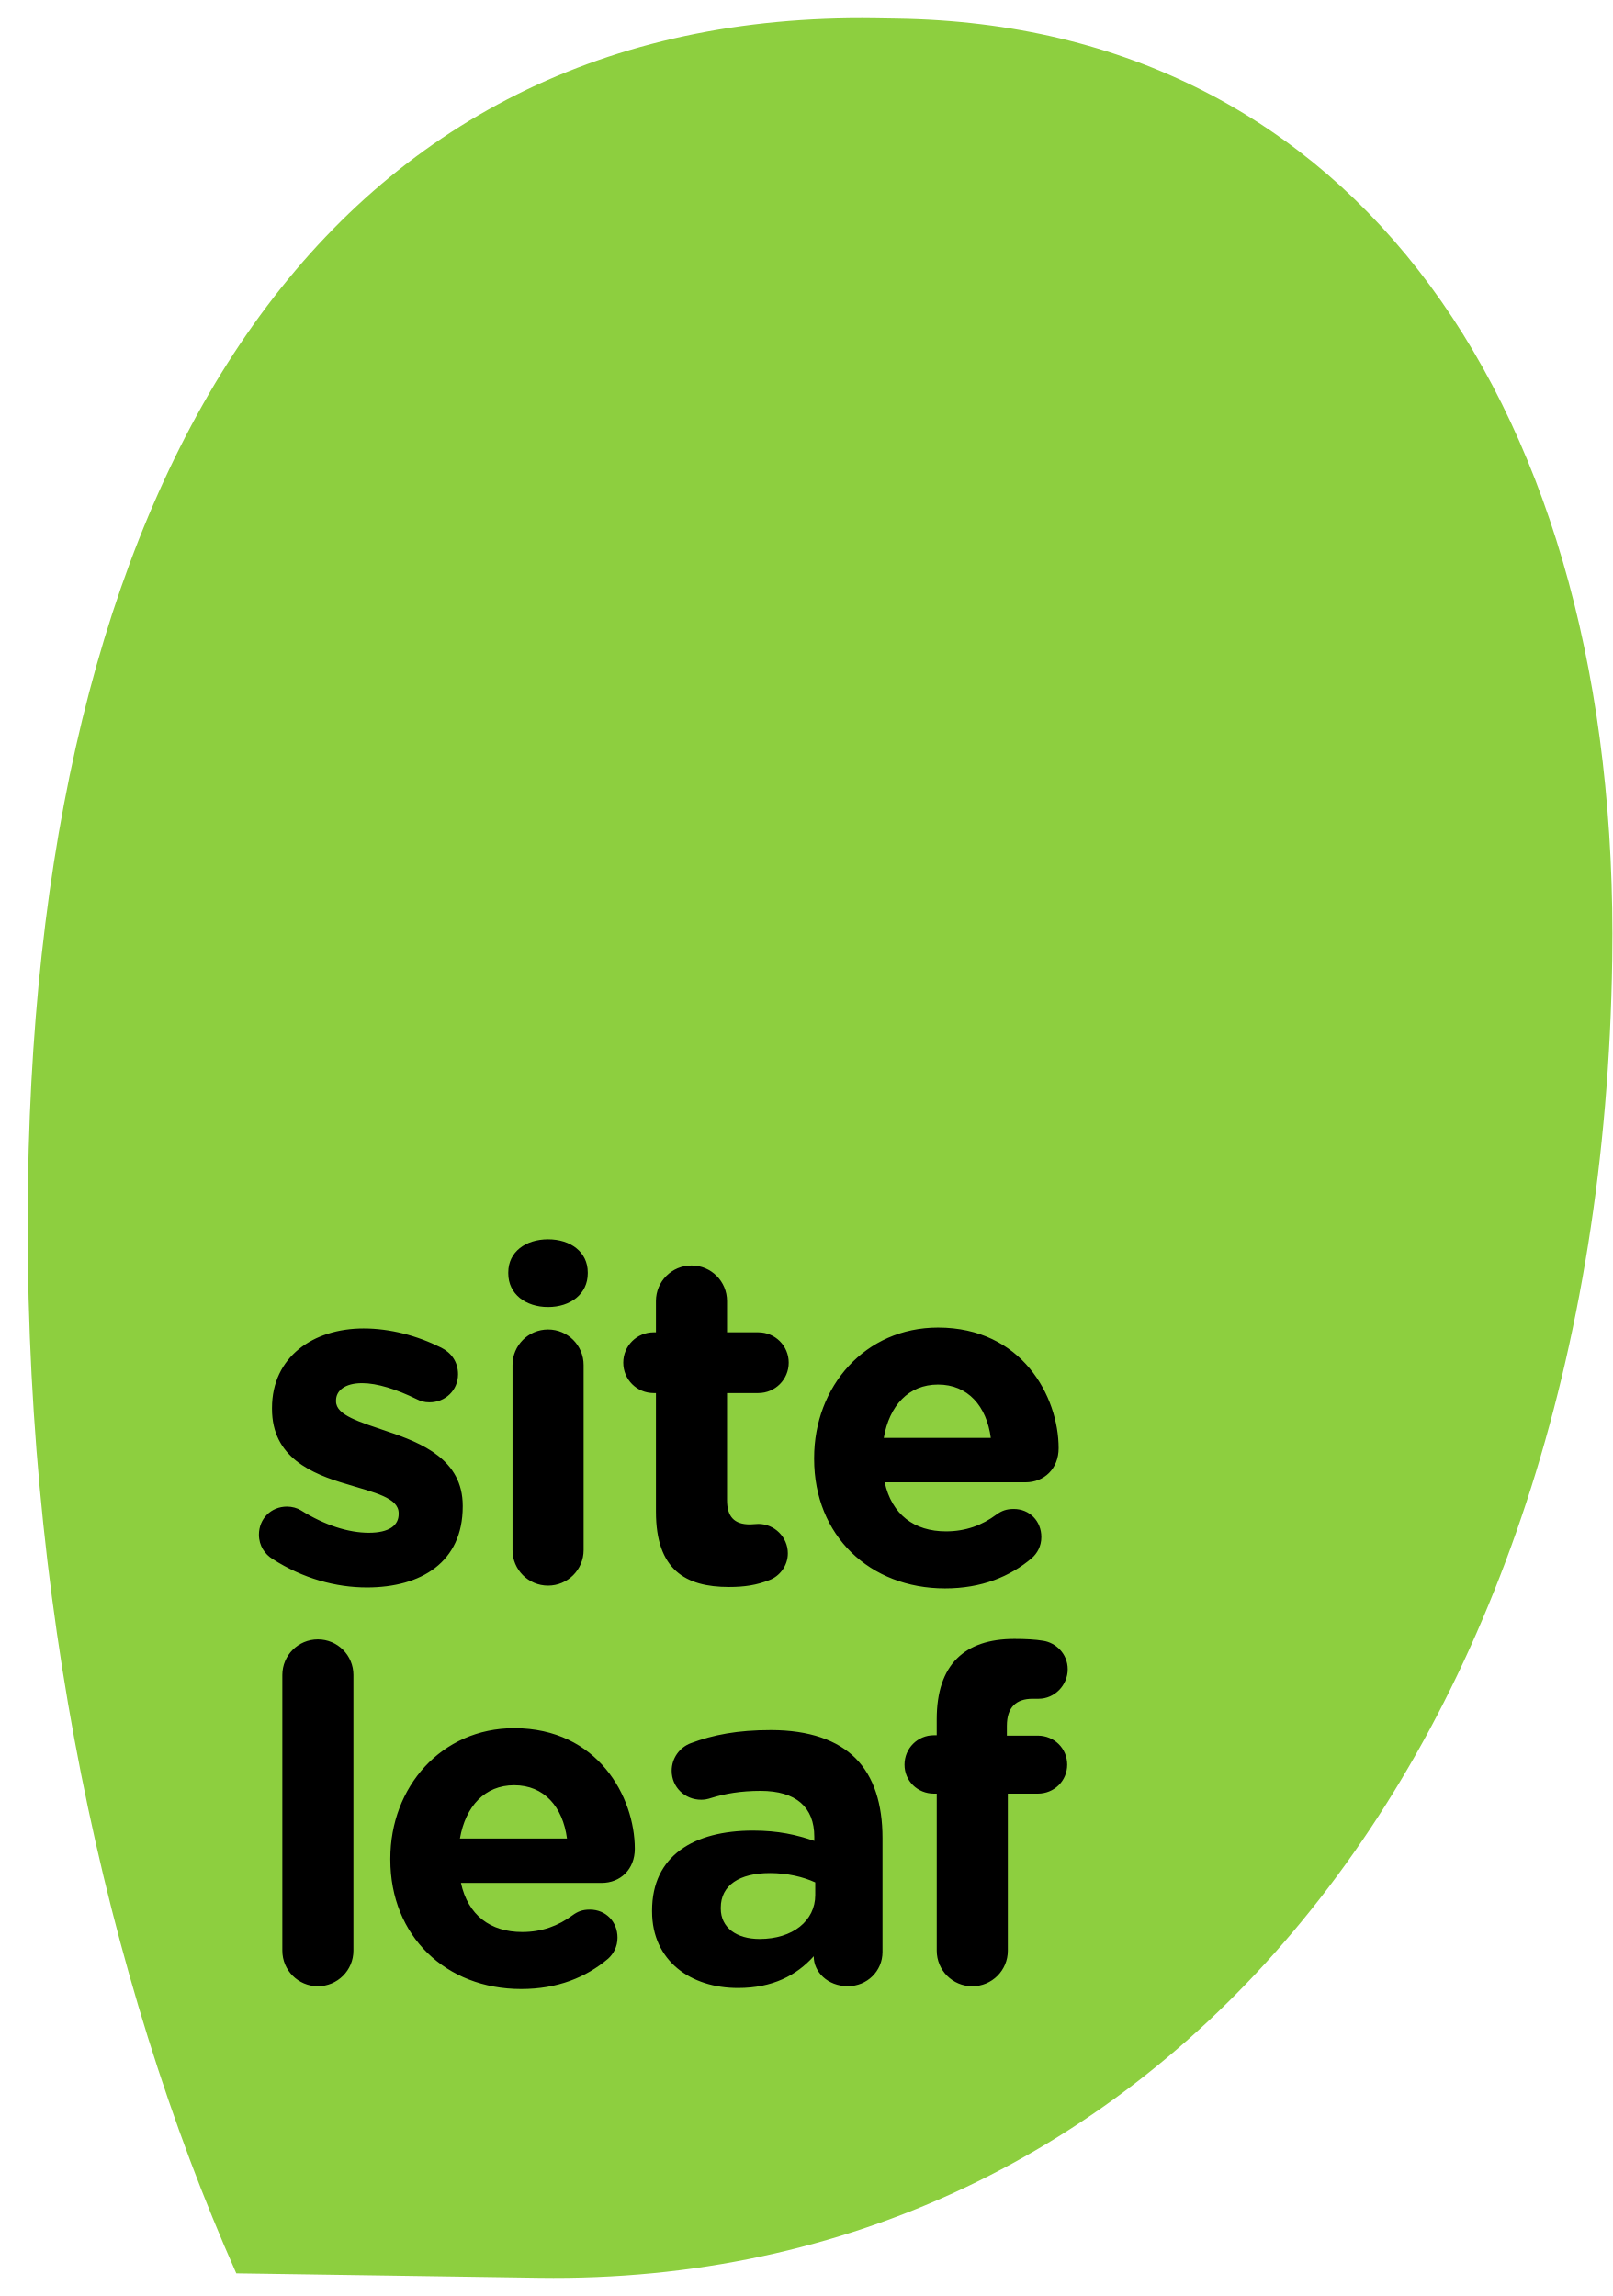
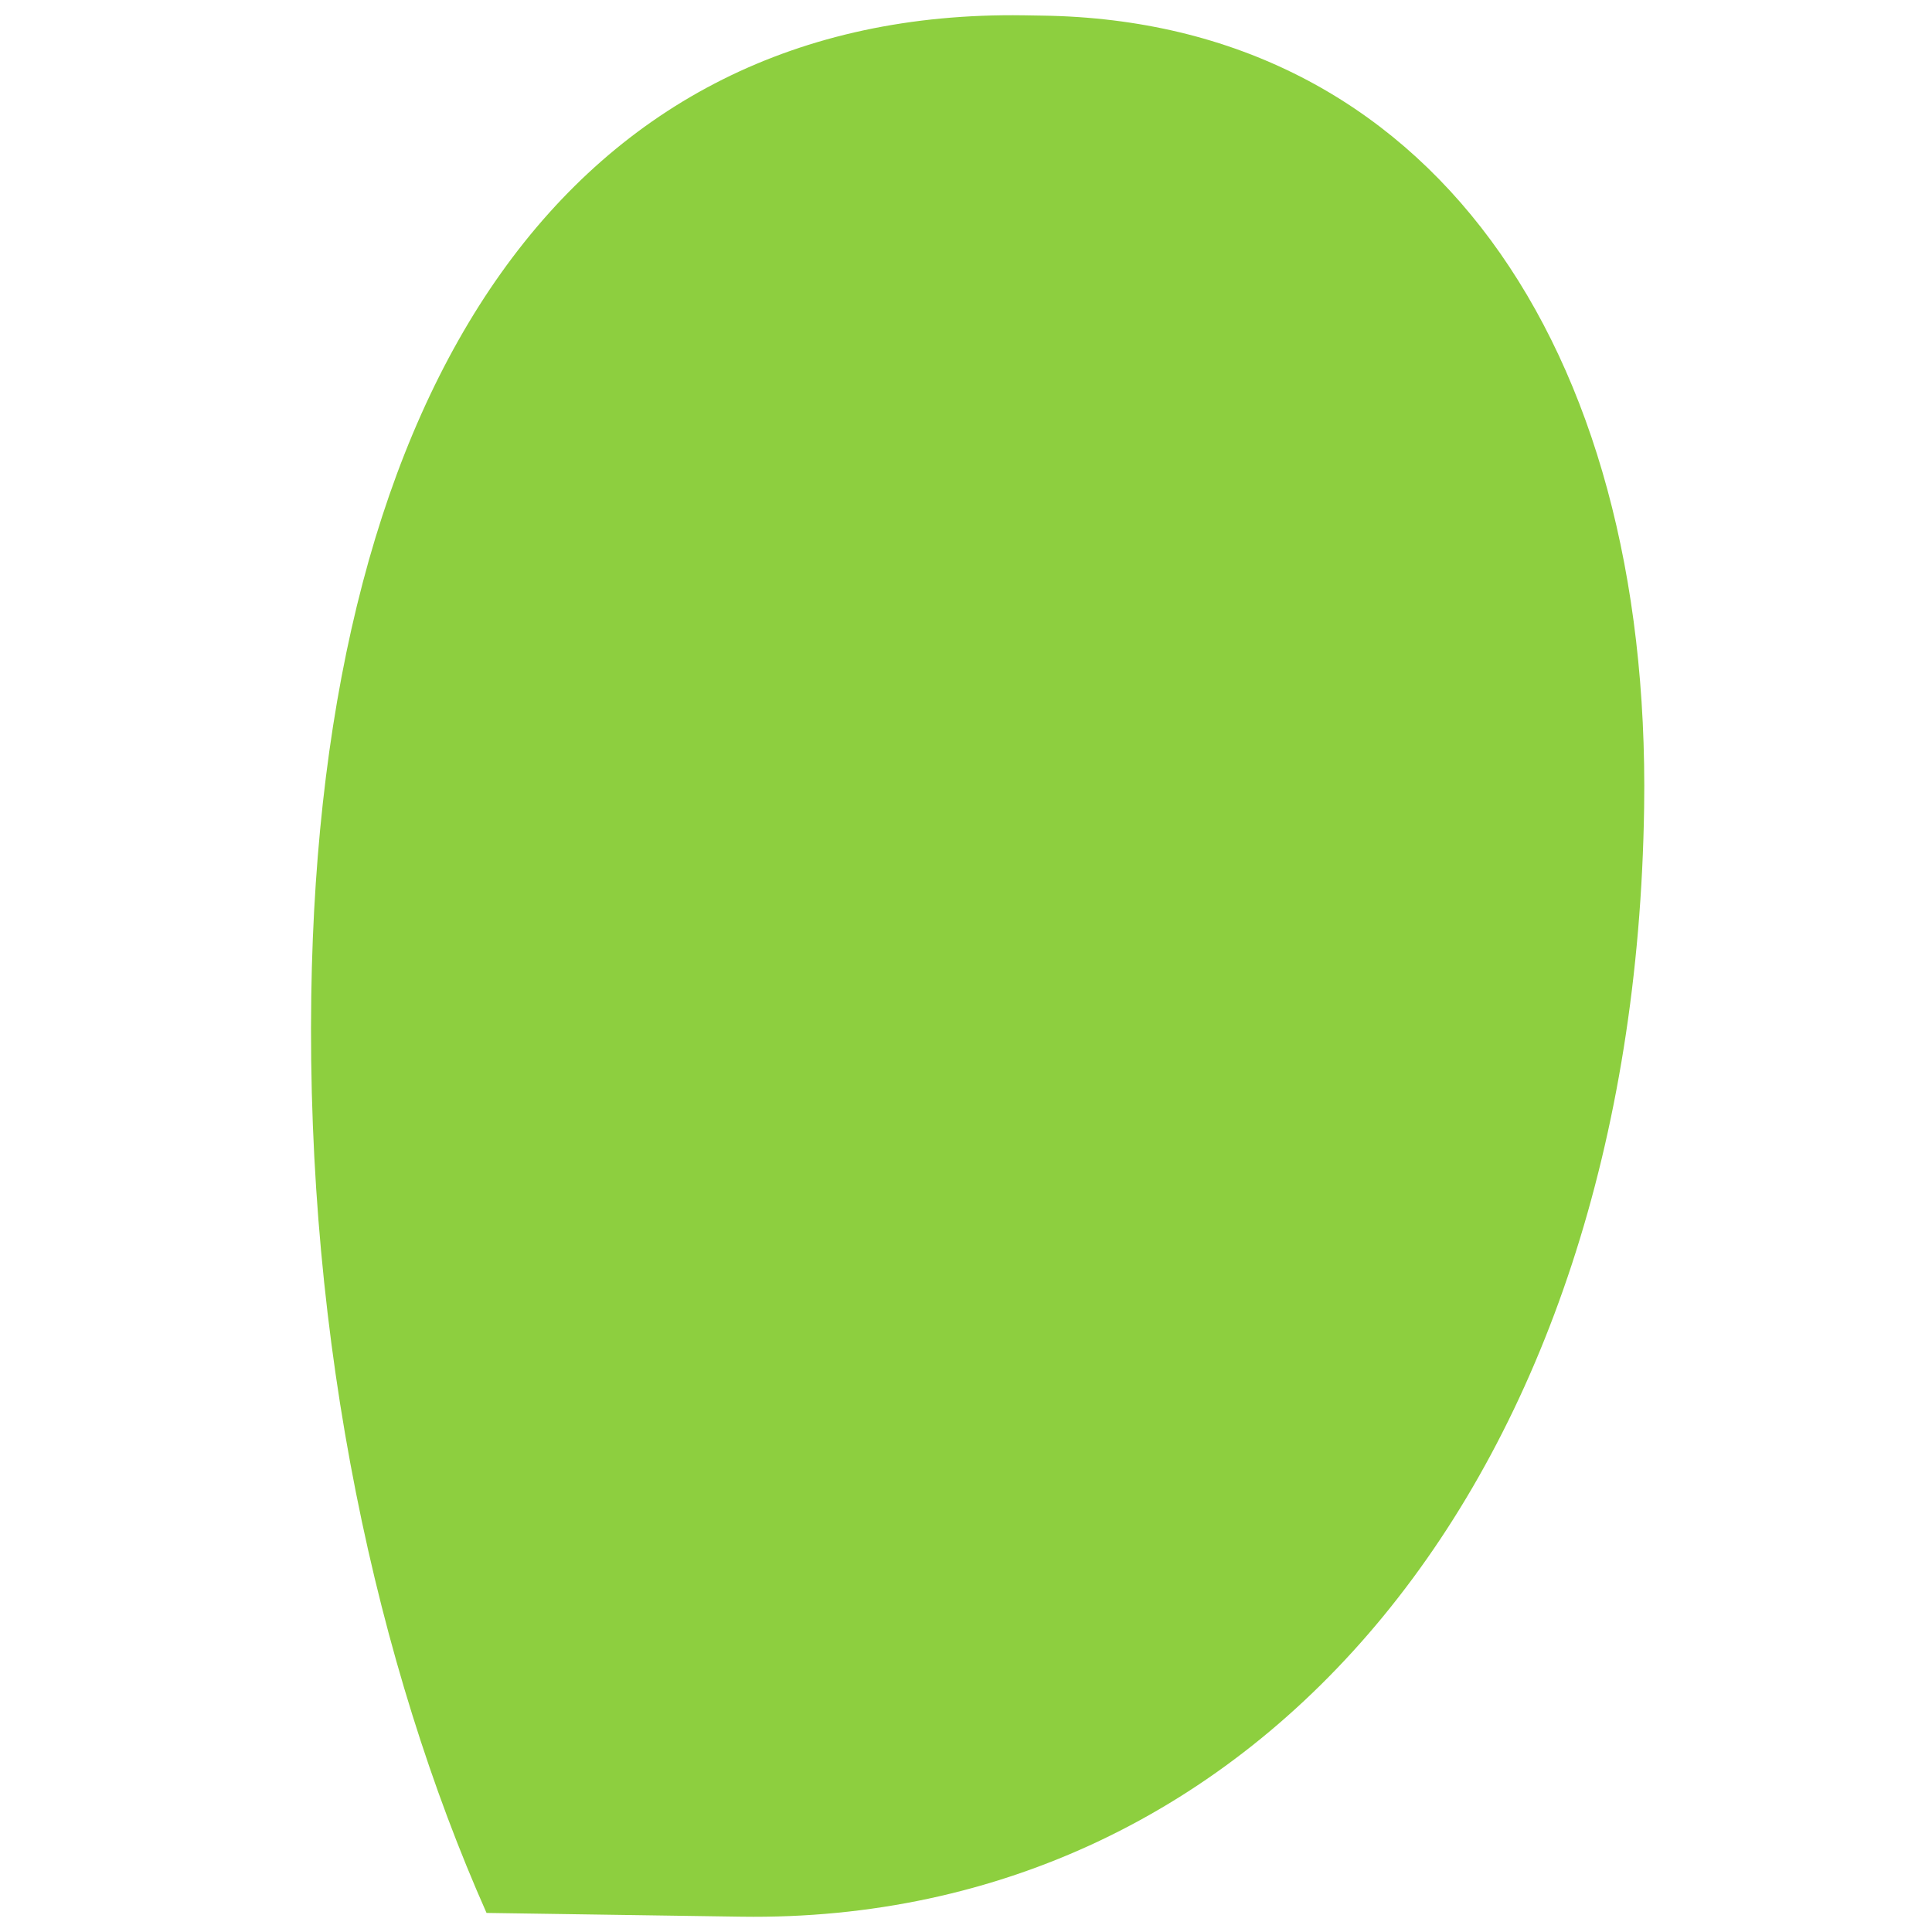
- <svg xmlns="http://www.w3.org/2000/svg" width="66" height="94">
+ <svg xmlns="http://www.w3.org/2000/svg" width="128" height="128" viewBox="0 0 66 94">
  <path fill="#8DCF3F" d="M35.805.745l.92.015c18.812.275 29.598 16.038 29.269 38.521-.476 32.579-18.694 54.342-43.931 53.974l-12.391-.183c-5.33-12.009-8.776-27.663-8.527-44.642.437-29.825 12.636-48.006 34.66-47.685z" />
-   <path d="M11.156 63.825c-.309-.191-.557-.537-.557-.995 0-.651.496-1.149 1.148-1.149.211 0 .42.059.572.154.977.612 1.953.917 2.777.917.84 0 1.223-.305 1.223-.765v-.037c0-.633-.996-.843-2.123-1.188-1.436-.422-3.062-1.093-3.062-3.081v-.038c0-2.087 1.684-3.255 3.75-3.255 1.072 0 2.182.288 3.176.786.42.21.689.592.689 1.089 0 .651-.516 1.149-1.166 1.149-.213 0-.348-.039-.537-.134-.822-.401-1.607-.651-2.221-.651-.707 0-1.07.307-1.07.709v.037c0 .574.977.843 2.086 1.226 1.436.478 3.1 1.168 3.1 3.042v.038c0 2.278-1.703 3.312-3.922 3.312-1.263 0-2.619-.363-3.863-1.166zm9.649-11.731c0-.841.711-1.356 1.629-1.356s1.625.517 1.625 1.356v.04c0 .842-.707 1.377-1.625 1.377s-1.629-.535-1.629-1.377v-.04zm.174 3.79c0-.803.65-1.454 1.455-1.454.803 0 1.455.651 1.455 1.454v7.578c0 .803-.652 1.454-1.455 1.454-.805 0-1.455-.651-1.455-1.454v-7.578zm5.871 6.008v-4.859h-.094c-.689 0-1.244-.555-1.244-1.244 0-.688.555-1.243 1.244-1.243h.094v-1.281c0-.805.652-1.455 1.455-1.455.805 0 1.455.65 1.455 1.455v1.281h1.281c.688 0 1.244.555 1.244 1.243 0 .689-.557 1.244-1.244 1.244h-1.281v4.382c0 .671.287.995.938.995l.346-.02c.65 0 1.205.536 1.205 1.205 0 .518-.344.938-.746 1.091-.537.212-1.033.286-1.664.286-1.782.002-2.989-.707-2.989-3.08zm11.832 3.138c-3.08 0-5.357-2.163-5.357-5.301v-.038c0-2.928 2.086-5.339 5.072-5.339 3.424 0 4.936 2.812 4.936 4.937 0 .843-.594 1.398-1.357 1.398h-5.762c.289 1.318 1.207 2.008 2.508 2.008.803 0 1.475-.248 2.066-.688.211-.152.402-.229.709-.229.648 0 1.129.497 1.129 1.148 0 .383-.172.669-.385.86-.899.766-2.067 1.244-3.559 1.244zm1.875-6.162c-.172-1.3-.938-2.183-2.16-2.183-1.207 0-1.992.861-2.221 2.183h4.381zm-29 9.705c0-.805.65-1.455 1.455-1.455.803 0 1.455.65 1.455 1.455v11.289c0 .804-.652 1.455-1.455 1.455-.805 0-1.455-.651-1.455-1.455v-11.289zm9.777 12.859c-3.08 0-5.357-2.163-5.357-5.3v-.039c0-2.927 2.086-5.339 5.07-5.339 3.424 0 4.938 2.812 4.938 4.938 0 .842-.592 1.396-1.357 1.396h-5.76c.287 1.32 1.203 2.01 2.506 2.01.805 0 1.475-.249 2.066-.688.211-.152.4-.229.707-.229.652 0 1.129.497 1.129 1.149 0 .381-.172.668-.381.859-.901.763-2.067 1.243-3.561 1.243zm1.875-6.161c-.172-1.301-.938-2.182-2.162-2.182-1.205 0-1.988.861-2.221 2.182h4.383zm3.482 2.985v-.039c0-2.237 1.703-3.271 4.133-3.271 1.035 0 1.781.173 2.508.422v-.173c0-1.206-.746-1.875-2.199-1.875-.805 0-1.455.114-2.01.287-.174.057-.287.076-.422.076-.67 0-1.207-.517-1.207-1.187 0-.518.326-.957.785-1.129.918-.345 1.914-.536 3.273-.536 1.588 0 2.734.422 3.463 1.147.766.766 1.109 1.896 1.109 3.271v4.668c0 .785-.633 1.398-1.416 1.398-.842 0-1.398-.595-1.398-1.206v-.019c-.705.784-1.684 1.3-3.098 1.3-1.933.004-3.521-1.107-3.521-3.134zm6.68-.67v-.519c-.498-.229-1.148-.382-1.855-.382-1.244 0-2.012.497-2.012 1.416v.038c0 .784.652 1.245 1.588 1.245 1.359.001 2.279-.746 2.279-1.798zm4.973-4.153h-.114c-.67 0-1.205-.516-1.205-1.185 0-.671.535-1.206 1.205-1.206h.113v-.651c0-1.13.289-1.951.824-2.486.533-.535 1.318-.806 2.354-.806.459 0 .861.021 1.186.076.498.077.998.519.998 1.168 0 .65-.537 1.206-1.189 1.206h-.246c-.672 0-1.055.344-1.055 1.109v.4h1.264c.668 0 1.205.519 1.205 1.187 0 .671-.537 1.188-1.205 1.188h-1.225v6.43c0 .805-.65 1.455-1.455 1.455s-1.455-.65-1.455-1.455v-6.43z" fill="#000000" />
</svg>
